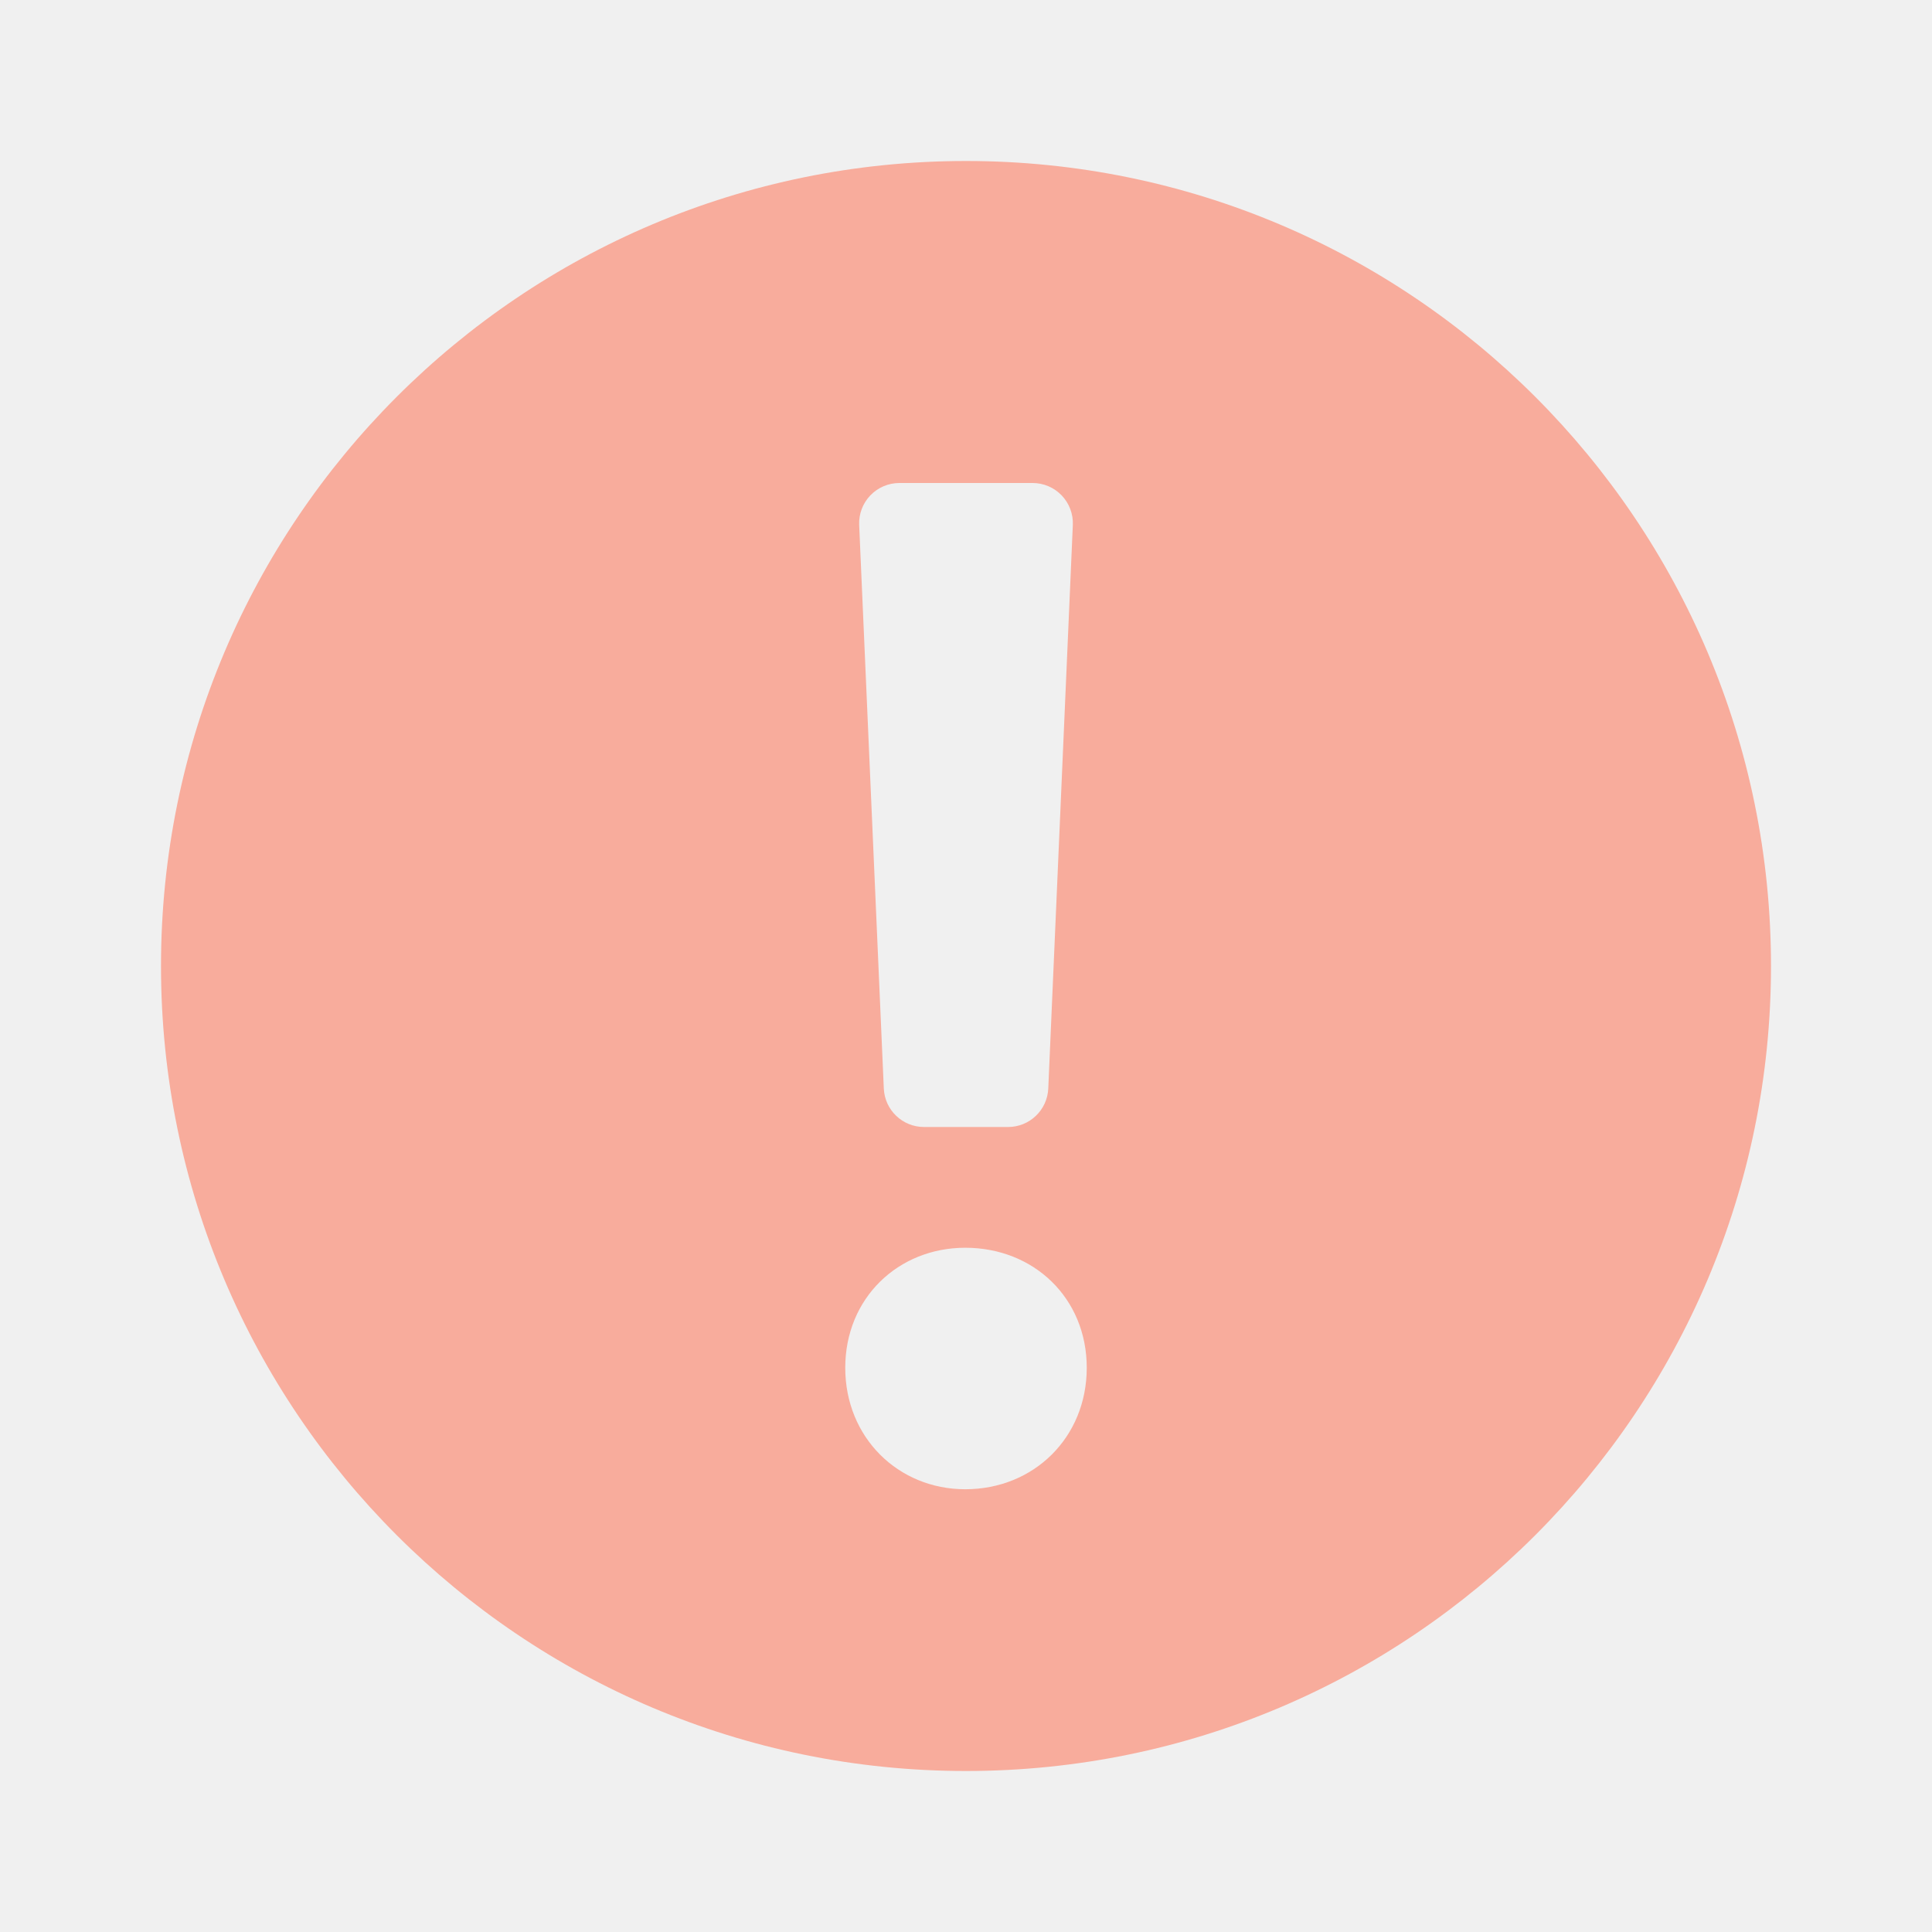
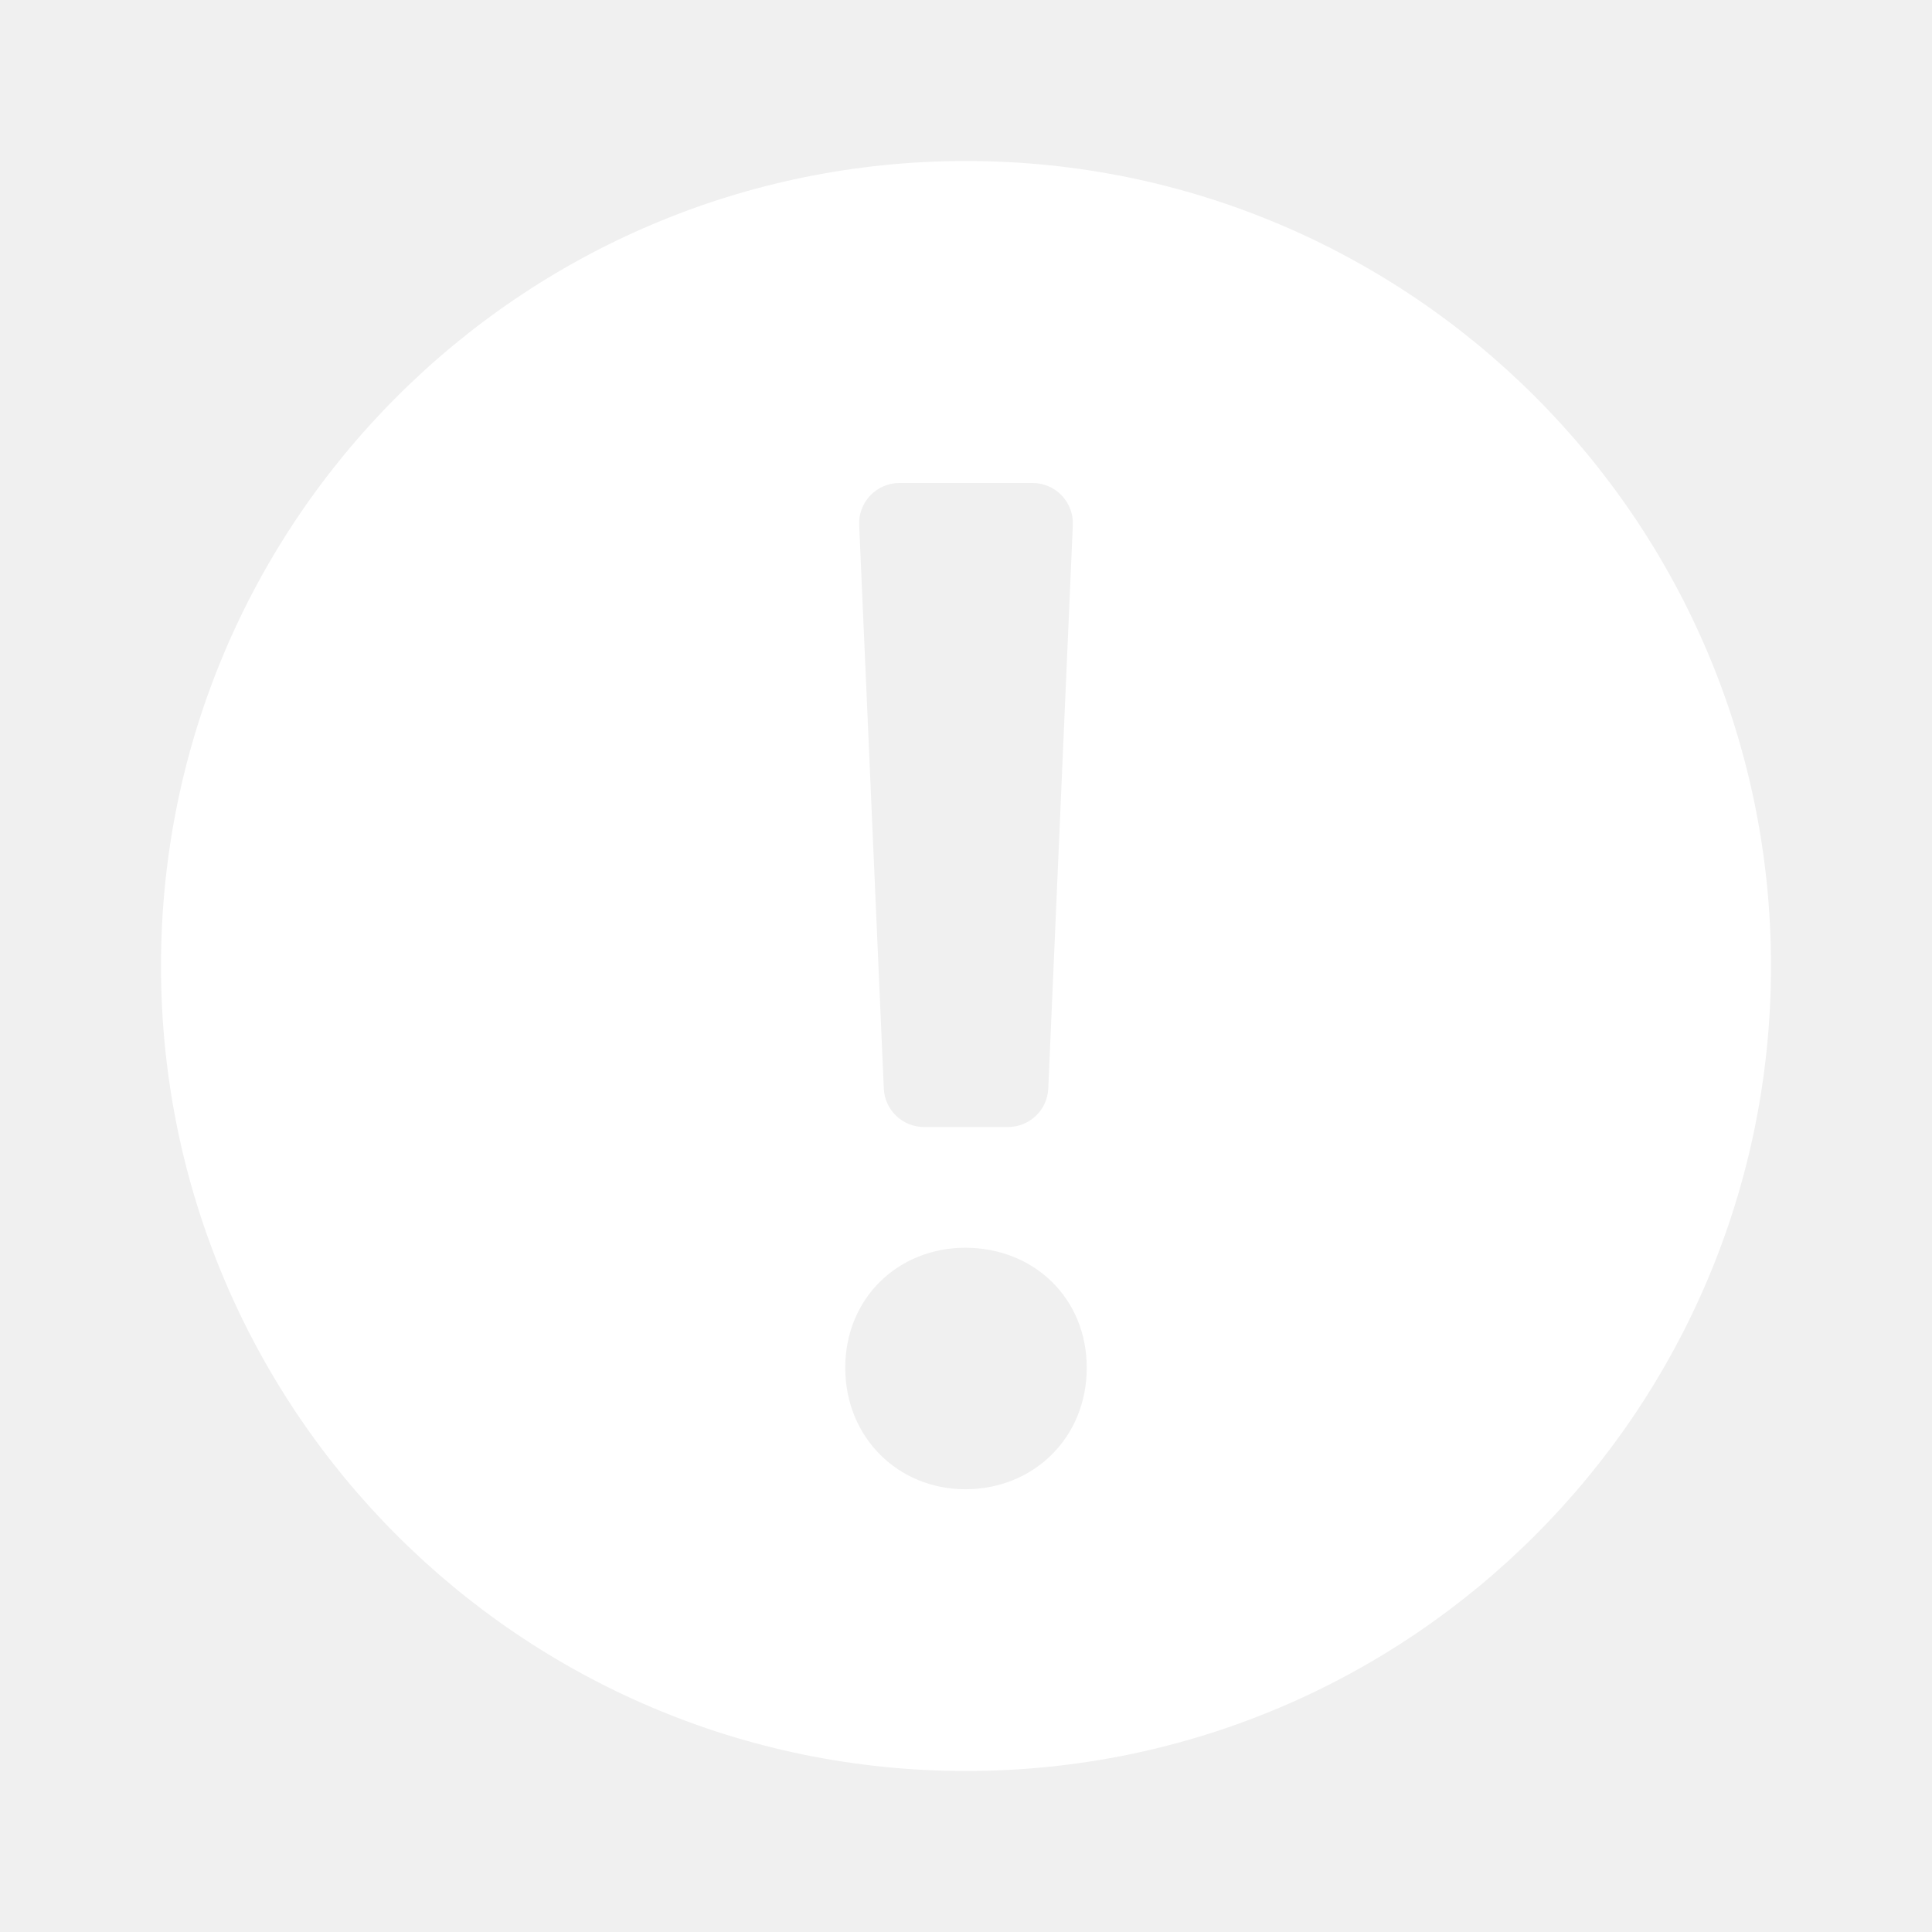
<svg xmlns="http://www.w3.org/2000/svg" width="800px" height="800px" viewBox="0 0 24 24" fill="none">
  <g id="SVGRepo_bgCarrier" stroke-width="0" />
  <g id="SVGRepo_tracerCarrier" stroke-linecap="round" stroke-linejoin="round" />
  <g id="SVGRepo_iconCarrier">
-     <path fill-rule="evenodd" clip-rule="evenodd" d="M12 22c5.523 0 10-4.477 10-10S17.523 2 12 2 2 6.477 2 12s4.477 10 10 10zm-1.5-5.009c0-.867.659-1.491 1.491-1.491.85 0 1.509.624 1.509 1.491 0 .867-.659 1.509-1.509 1.509-.832 0-1.491-.642-1.491-1.509zM11.172 6a.5.5 0 0 0-.499.522l.306 7a.5.5 0 0 0 .5.478h1.043a.5.5 0 0 0 .5-.478l.305-7a.5.5 0 0 0-.5-.522h-1.655z" fill="#F8AC9C" />
+     <path fill-rule="evenodd" clip-rule="evenodd" d="M12 22c5.523 0 10-4.477 10-10S17.523 2 12 2 2 6.477 2 12s4.477 10 10 10zm-1.5-5.009c0-.867.659-1.491 1.491-1.491.85 0 1.509.624 1.509 1.491 0 .867-.659 1.509-1.509 1.509-.832 0-1.491-.642-1.491-1.509zM11.172 6a.5.5 0 0 0-.499.522l.306 7a.5.5 0 0 0 .5.478h1.043a.5.5 0 0 0 .5-.478l.305-7a.5.5 0 0 0-.5-.522h-1.655z" fill="#FFFFFF" />
  </g>
</svg>
